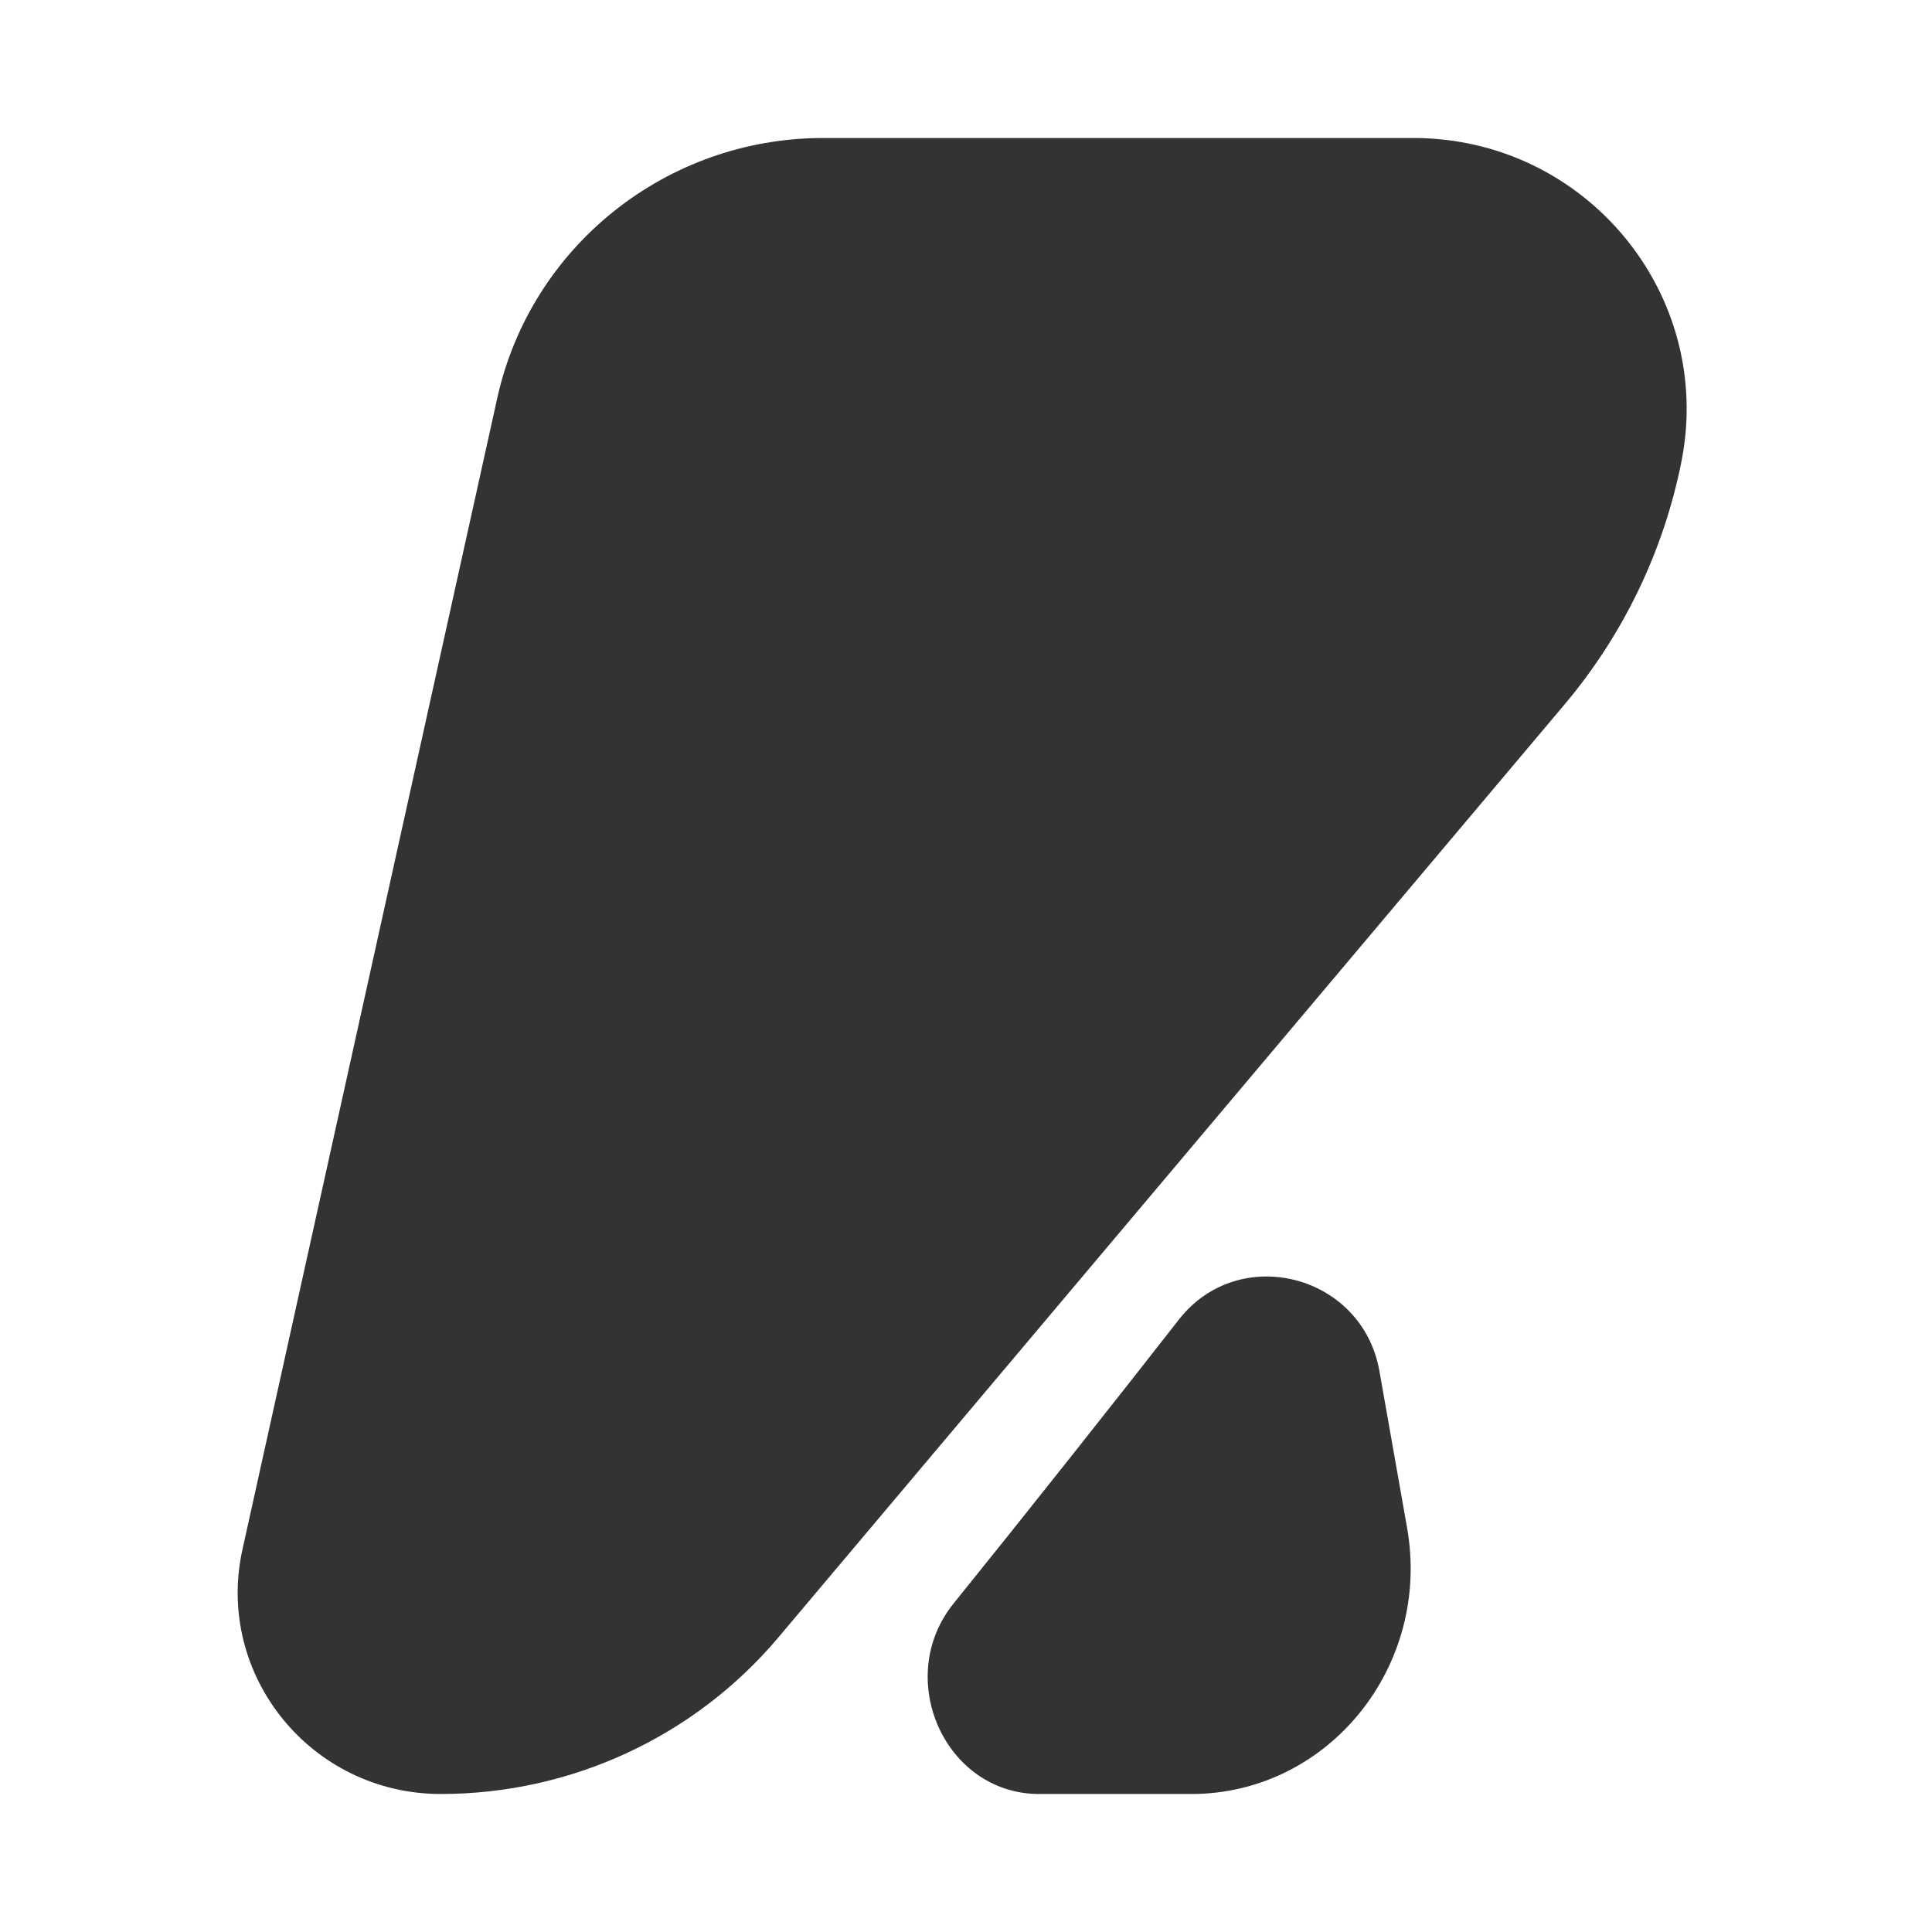
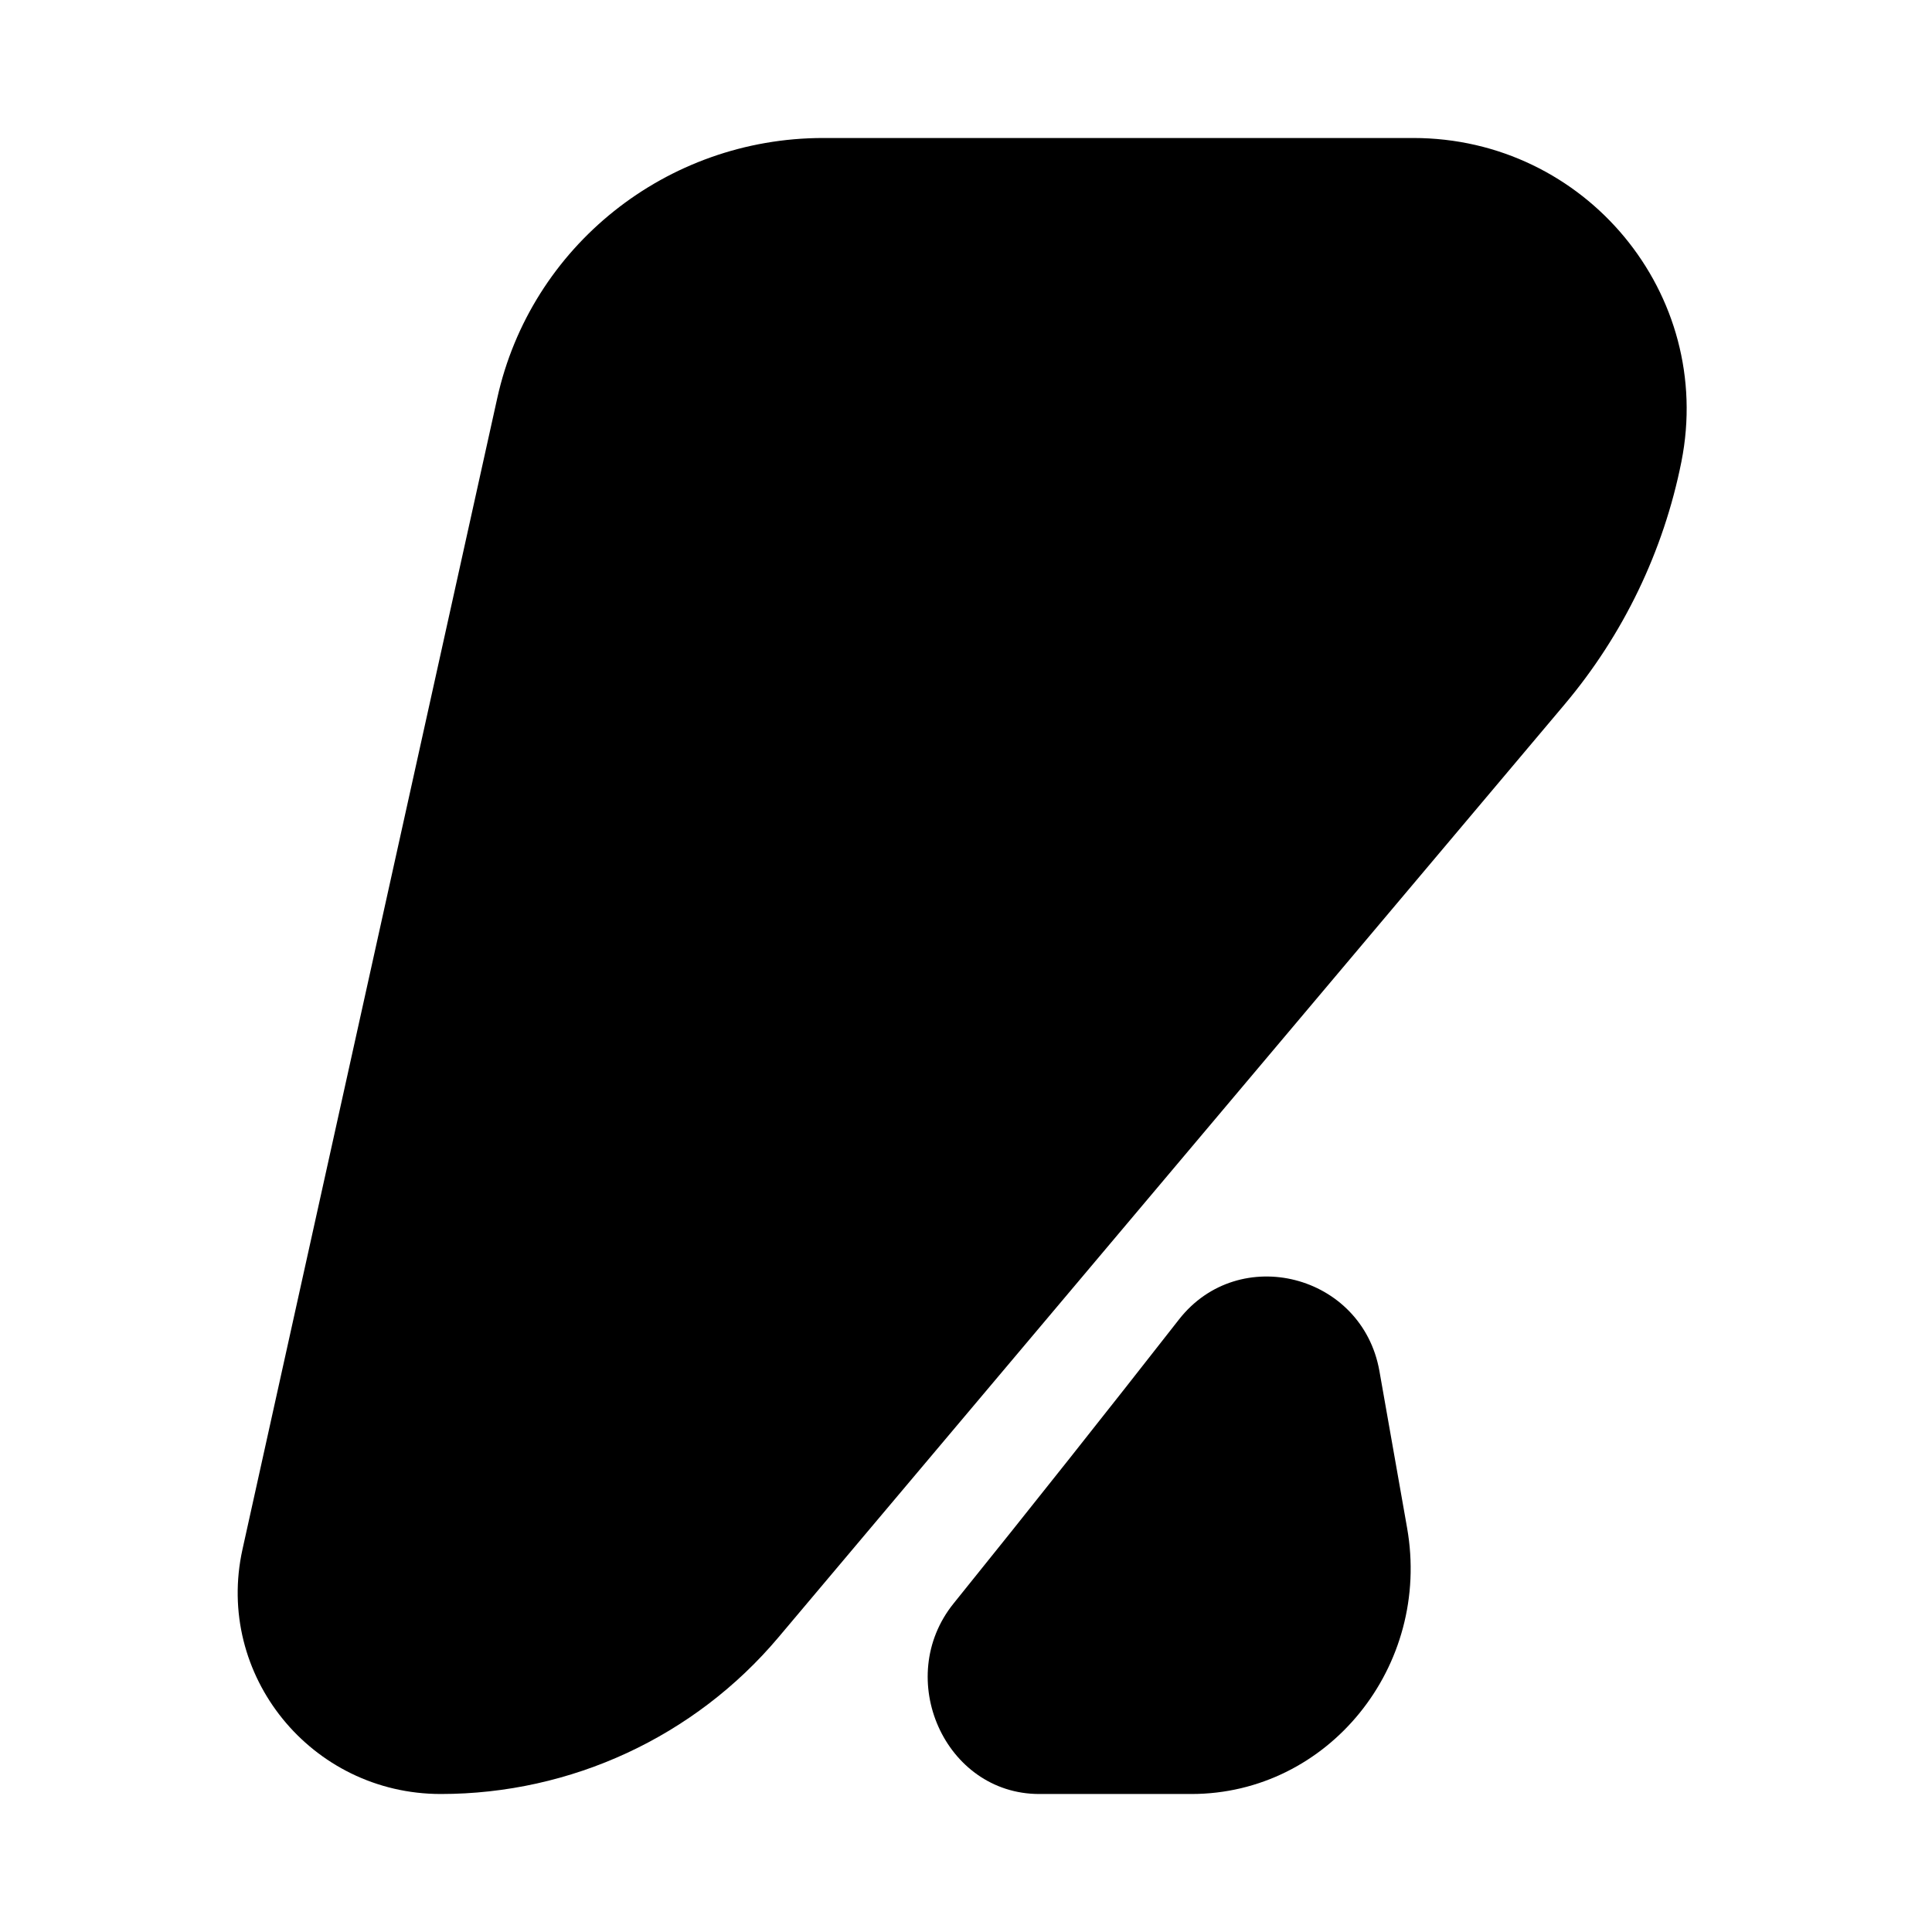
<svg xmlns="http://www.w3.org/2000/svg" width="56" height="56" viewBox="0 0 56 56" fill="none">
-   <path d="M23.862 4H40.965C45.957 4 49.704 8.526 48.736 13.385C48.22 15.975 47.055 18.395 45.348 20.421L22.56 47.463C20.137 50.338 16.555 52 12.777 52C9.018 52 6.222 48.55 7.029 44.907L14.413 11.541C15.387 7.137 19.319 4 23.862 4Z" fill="#333333" />
-   <path d="M27.642 46.475C29.811 43.788 32.165 40.815 34.173 38.246C35.912 36.022 39.486 36.931 39.983 39.74L40.785 44.285C41.494 48.302 38.497 52 34.532 52H30.123C27.387 52 25.893 48.642 27.642 46.475Z" fill="#333333" />
+   <path d="M23.862 4H40.965C45.957 4 49.704 8.526 48.736 13.385C48.22 15.975 47.055 18.395 45.348 20.421L22.56 47.463C20.137 50.338 16.555 52 12.777 52C9.018 52 6.222 48.55 7.029 44.907L14.413 11.541C15.387 7.137 19.319 4 23.862 4Z" fill="#000000" />
+   <path d="M27.642 46.475C29.811 43.788 32.165 40.815 34.173 38.246C35.912 36.022 39.486 36.931 39.983 39.74L40.785 44.285C41.494 48.302 38.497 52 34.532 52H30.123C27.387 52 25.893 48.642 27.642 46.475Z" fill="#000000" />
</svg>
